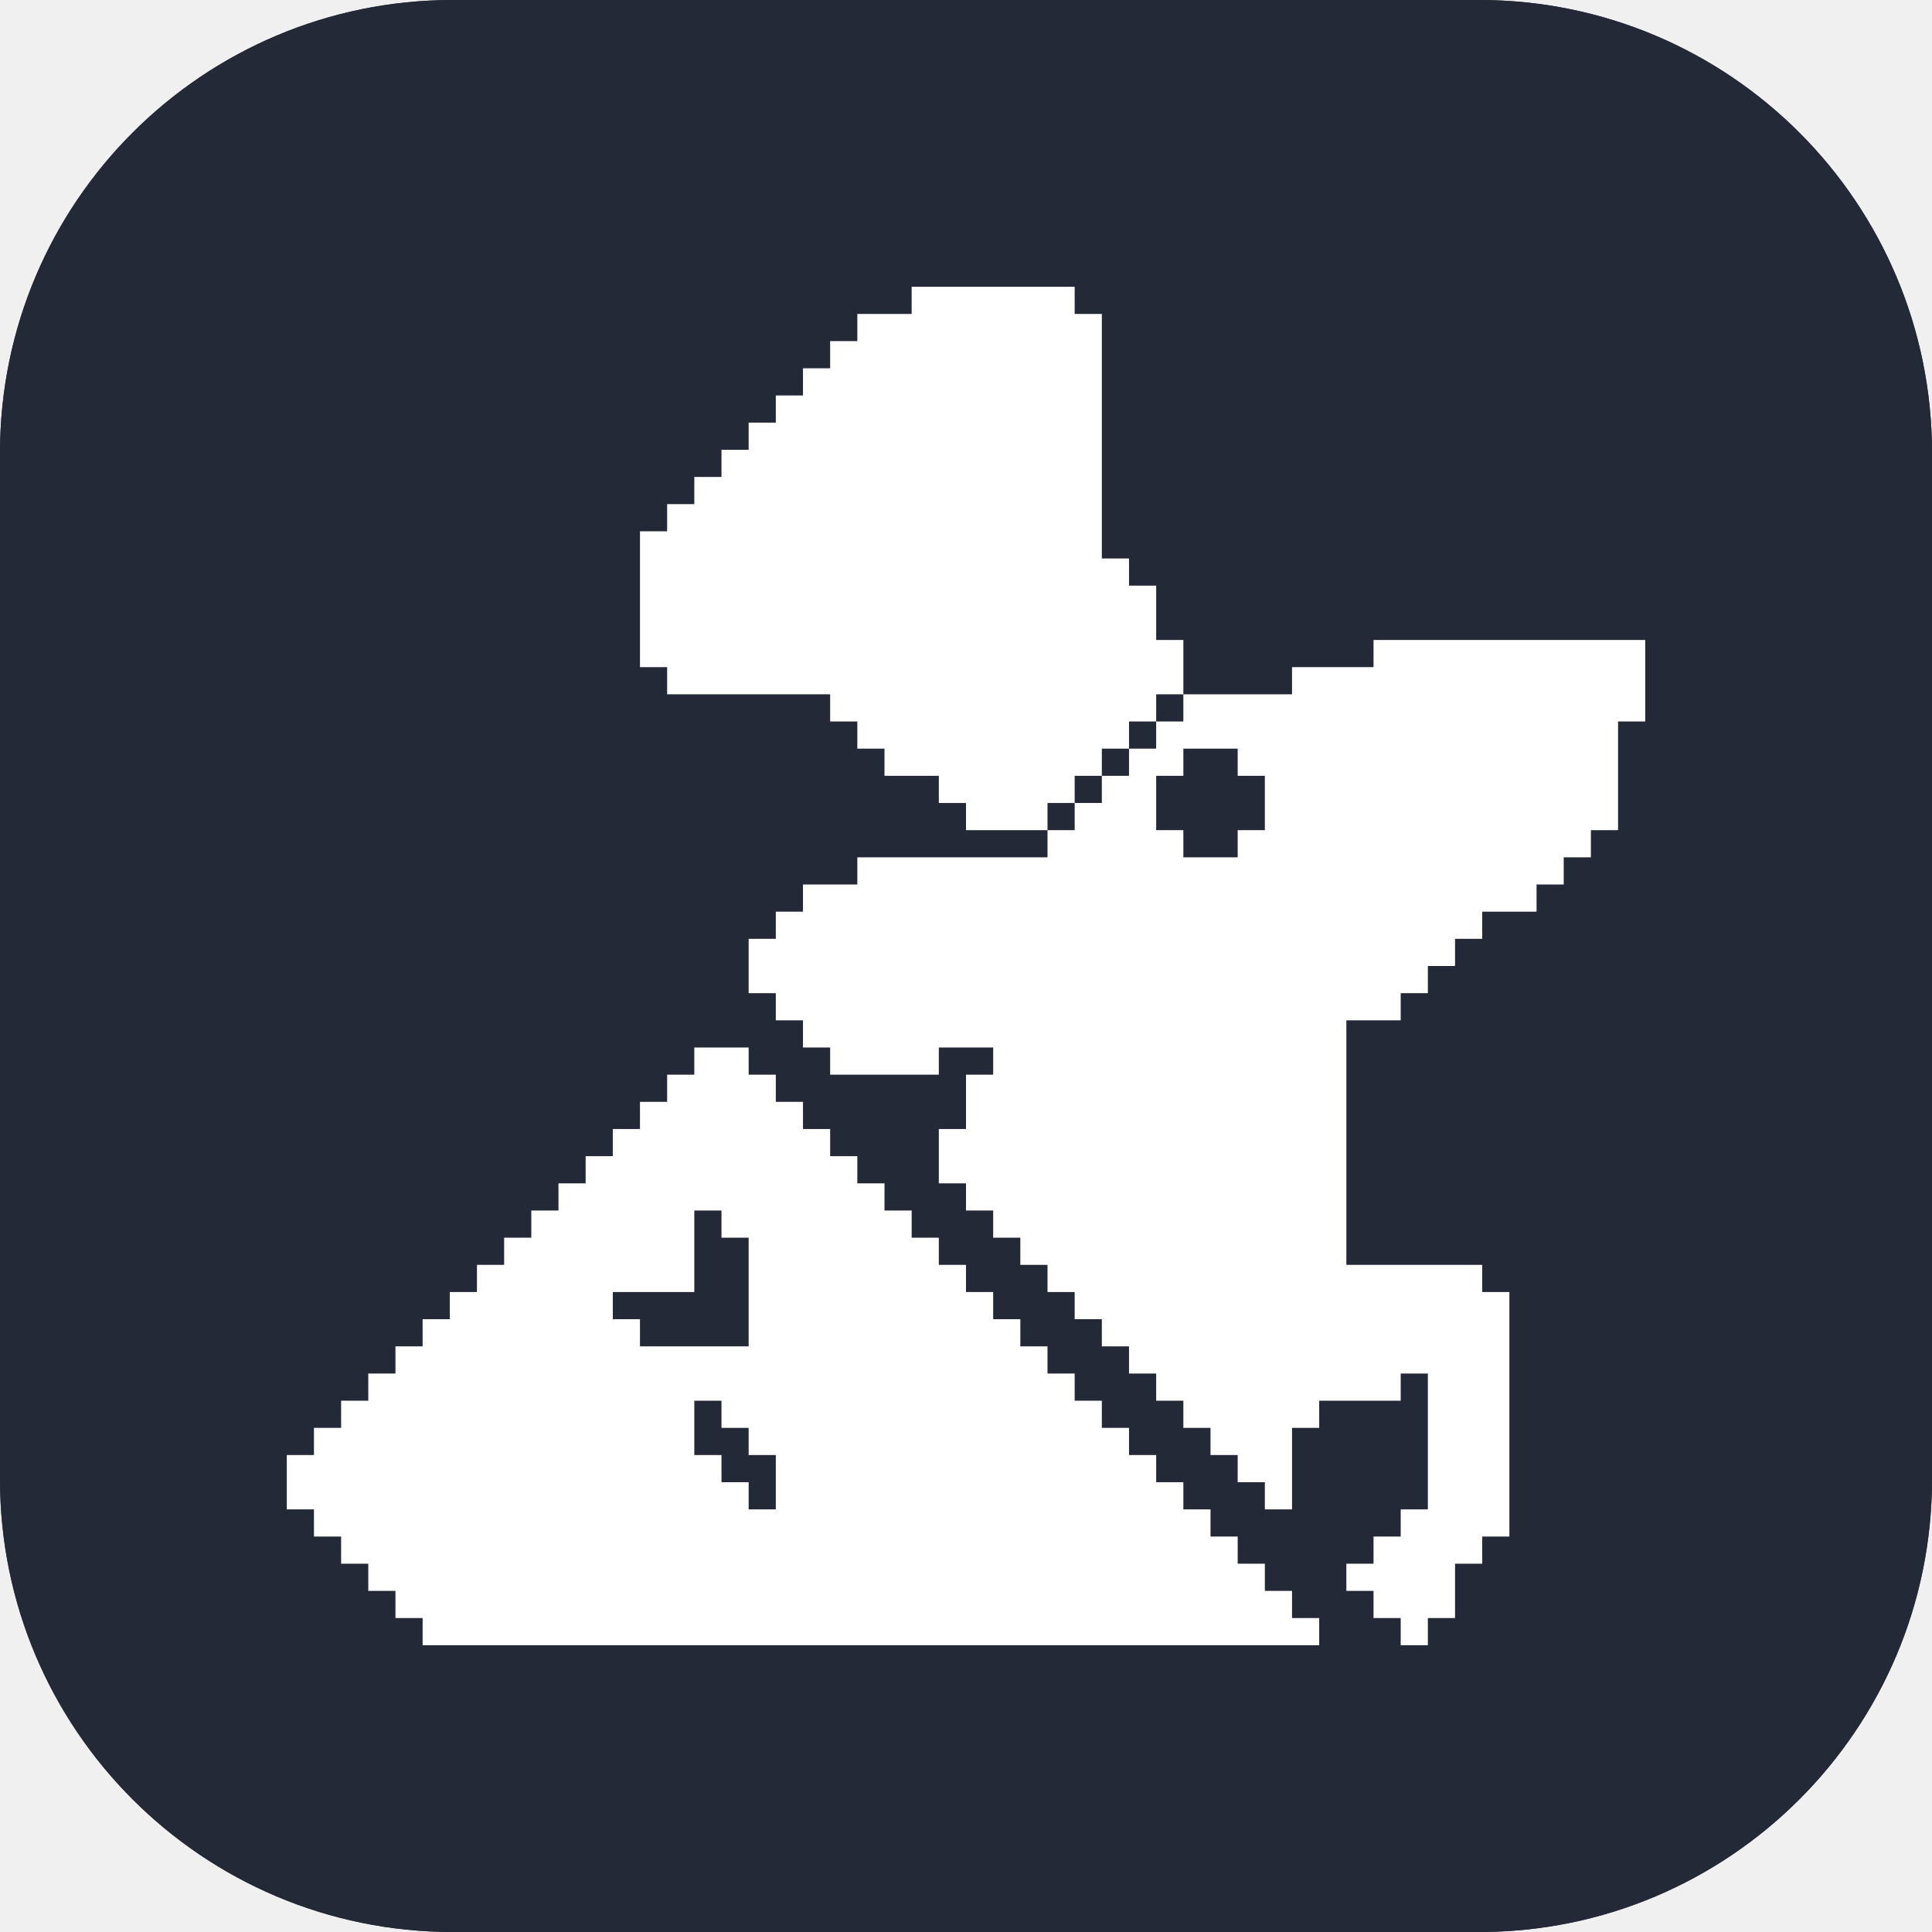
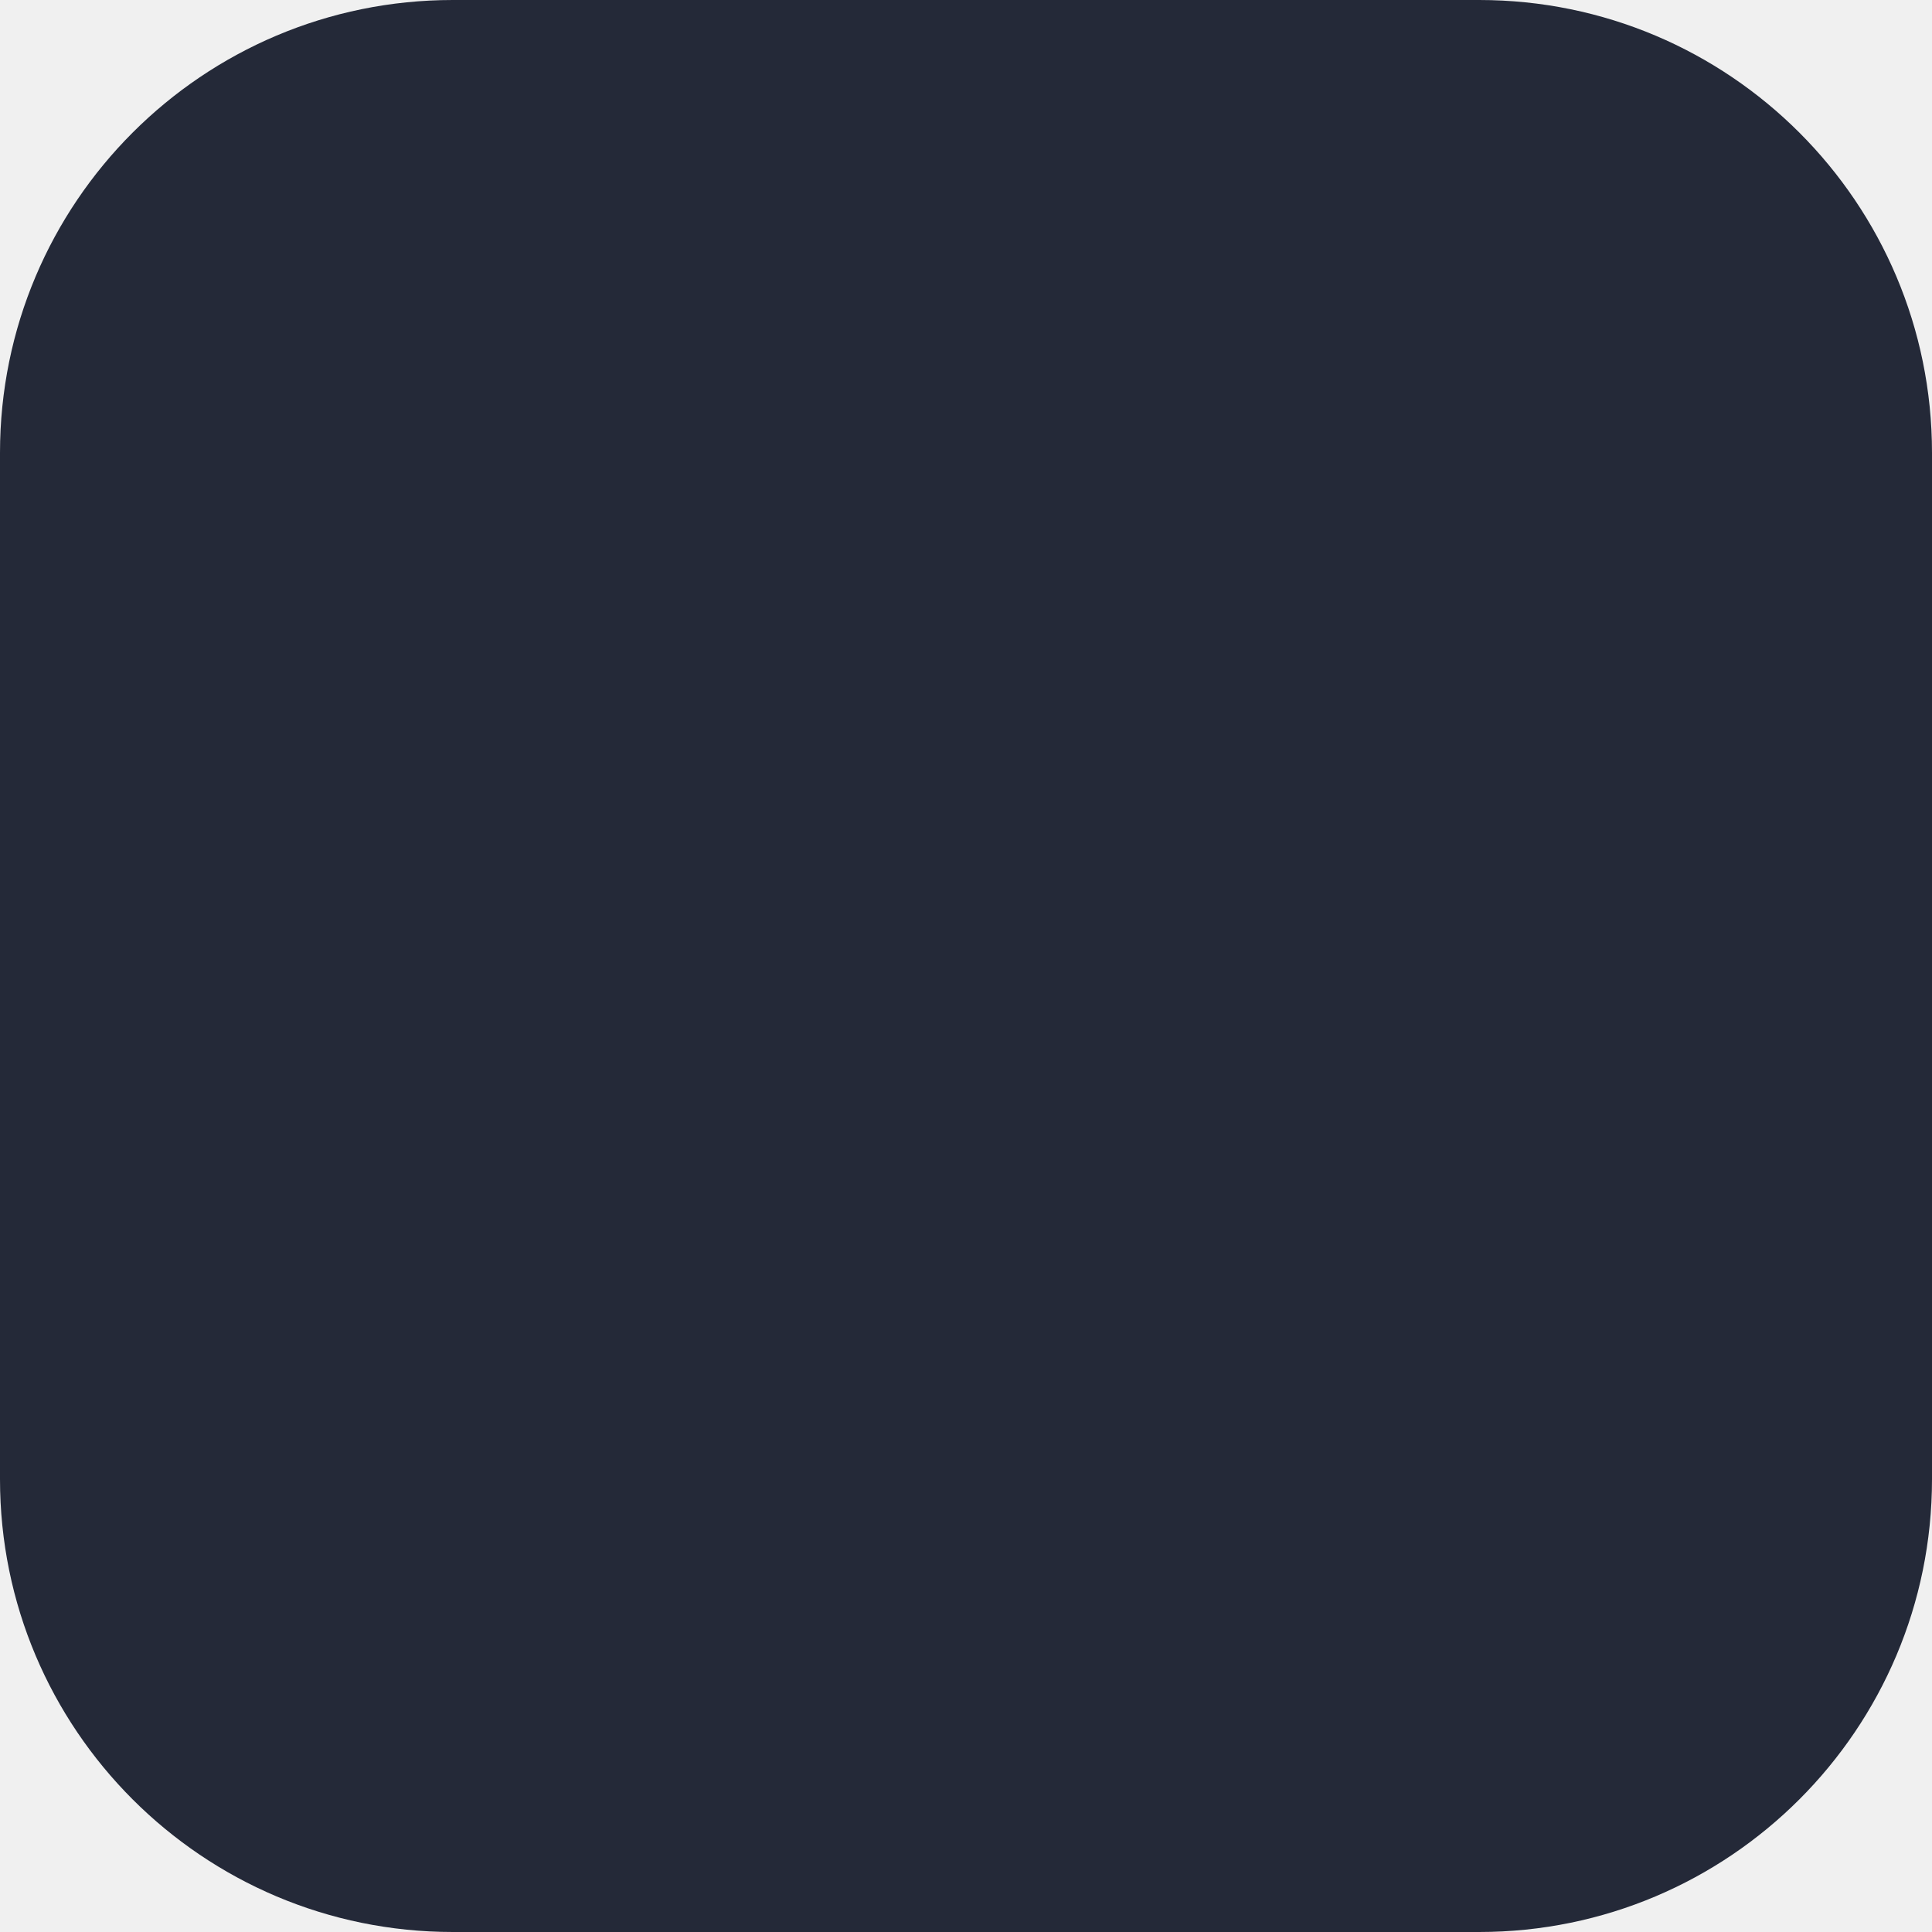
<svg xmlns="http://www.w3.org/2000/svg" width="256" height="256" fill="none" viewBox="0 0 256 256" id="ratatui">
  <style>
-     #ratatui .bg-rect { fill: #242938; }
-     #ratatui .bg-path { fill: #242938; }
-     #ratatui .logo { fill: white; }
+ #ratatui {
+     rect { fill: #242938 }
+     path { fill: #F1F1F1 }

    @media (prefers-color-scheme: light) {
-         #ratatui .bg-rect { fill: #F4F2ED; }
-         #ratatui .bg-path { fill: #F4F2ED; }
-         #ratatui .logo { fill: black; }
+         rect { fill: #F4F2ED; }
+         path { fill: #131313; }
    }
+ }
</style>
-   <rect class="bg-rect" width="256" height="256" rx="60" />
-   <path class="bg-path" d="M196 0H60C26.863 0 0 26.863 0 60V196C0 229.137 26.863 256 60 256H196C229.137 256 256 229.137 256 196V60C256 26.863 229.137 0 196 0Z" />
-   <path class="logo" d="M99.2 142.4H102.8V146H106.4V149.6H110V153.2H113.6V156.8H117.2V160.4H120.8V164H124.4V167.6H128V171.2H131.6V174.8H135.2V178.4H138.8V182H142.4V185.6H146V189.2H149.6V192.8H153.2V196.4H156.8V200H160.4V203.6H164V207.2H167.6V210.8H171.2V214.4H174.8V218H56V214.4H52.4V210.8H48.8V207.2H45.2V203.6H41.6V200H38V192.8H41.6V189.2H45.2V185.6H48.8V182H52.4V178.4H56V174.8H59.6V171.2H63.2V167.6H66.8V164H70.4V160.4H74V156.8H77.6V153.2H81.2V149.6H84.8V146H88.4V142.4H92V138.8H99.2V142.4ZM92 192.8H95.6V196.4H99.2V200H102.8V192.8H99.2V189.2H95.6V185.6H92V192.8ZM92 171.2H81.2V174.8H84.8V178.4H99.2V164H95.6V160.4H92V171.2ZM218 95.6H214.4V110H210.8V113.6H207.2V117.2H203.6V120.8H196.4V124.4H192.8V128H189.2V131.6H185.6V135.2H178.4V167.6H196.4V171.2H200V203.6H196.4V207.2H192.8V214.4H189.2V218H185.6V214.4H182V210.8H178.4V207.2H182V203.6H185.6V200H189.2V182H185.6V185.6H174.8V189.2H171.2V200H167.6V196.4H164V192.8H160.4V189.2H156.8V185.6H153.2V182H149.6V178.4H146V174.8H142.4V171.2H138.8V167.6H135.2V164H131.6V160.4H128V156.8H124.4V149.6H128V142.4H131.6V138.8H124.4V142.4H110V138.8H106.4V135.2H102.8V131.6H99.2V124.4H102.8V120.8H106.4V117.2H113.6V113.6H138.8V110H142.4V106.4H146V102.8H149.6V99.2H153.2V95.6H156.8V92H171.2V88.4H182V84.8H218V95.6ZM156.8 102.8H153.2V110H156.8V113.6H164V110H167.6V102.8H164V99.2H156.8V102.8ZM142.4 41.6H146V74H149.6V77.6H153.2V84.8H156.8V92H153.2V95.6H149.6V99.2H146V102.8H142.4V106.4H138.8V110H128V106.4H124.4V102.8H117.2V99.2H113.6V95.6H110V92H88.4V88.4H84.8V70.4H88.4V66.8H92V63.2H95.6V59.6H99.2V56H102.8V52.4H106.4V48.8H110V45.2H113.6V41.6H120.8V38H142.4V41.6Z" />
+   <rect width="256" height="256" fill="#242938" rx="60" />
+   <path d="M99.2 142.4H102.8V146H106.4V149.6H110V153.2H113.6V156.8H117.2V160.4H120.8V164H124.4V167.6H128V171.2H131.6V174.8H135.2V178.4H138.8V182H142.4V185.6H146V189.2H149.6V192.8H153.2V196.4H156.8V200H160.4V203.6H164V207.2H167.6V210.8H171.2V214.4H174.8V218H56V214.4H52.4V210.8H48.8V207.2H45.2V203.6H41.6V200H38V192.8H41.6V189.2H45.2V185.6H48.8V182H52.4V178.4H56V174.8H59.6V171.2H63.2V167.6H66.8V164H70.4V160.4H74V156.8H77.6V153.2H81.2V149.6H84.8V146H88.4V142.4H92V138.8H99.2V142.4ZM92 192.8H95.6V196.4H99.2V200H102.8V192.8H99.2V189.2H95.6V185.6H92V192.8ZM92 171.2H81.2V174.8H84.8V178.4H99.2V164H95.6V160.4H92V171.2ZM218 95.6H214.4V110H210.8V113.6H207.2V117.2H203.6V120.8H196.4V124.4H192.8V128H189.2V131.6H185.6V135.2H178.4V167.6H196.4V171.2H200V203.6H196.4V207.2H192.8V214.4H189.2V218H185.6V214.4H182V210.8H178.4V207.2H182V203.6H185.6V200H189.2V182H185.6V185.6H174.8V189.2H171.2V200H167.6V196.4H164V192.8H160.4V189.2H156.8V185.6H153.2V182H149.6V178.4H146V174.8H142.4V171.2H138.8V167.6H135.2V164H131.6V160.4H128V156.8H124.4V149.6H128V142.4H131.6V138.8H124.4V142.4H110V138.8H106.4V135.2H102.8V131.6H99.2V124.4H102.8V120.8H106.4V117.2H113.6V113.6H138.8V110H142.4V106.4H146V102.8H149.6V99.2H153.2V95.6H156.8V92H171.2V88.4H182V84.8H218V95.6ZM156.8 102.8H153.2V110H156.8V113.6H164V110H167.6V102.8H164V99.2H156.8V102.8ZM142.4 41.6H146V74H149.6V77.6H153.2V84.8H156.8V92H153.2V95.6H149.6V99.2H146V102.8H142.4V106.4H138.8V110H128V106.4H124.4V102.8H117.2V99.2H113.6V95.6H110V92H88.4V88.4H84.8V70.4H88.4V66.8H92V63.2H95.6V59.6H99.2V56H102.8V52.4H106.4V48.8H110V45.2H113.6V41.6H120.8V38H142.4V41.6Z" />
</svg>
